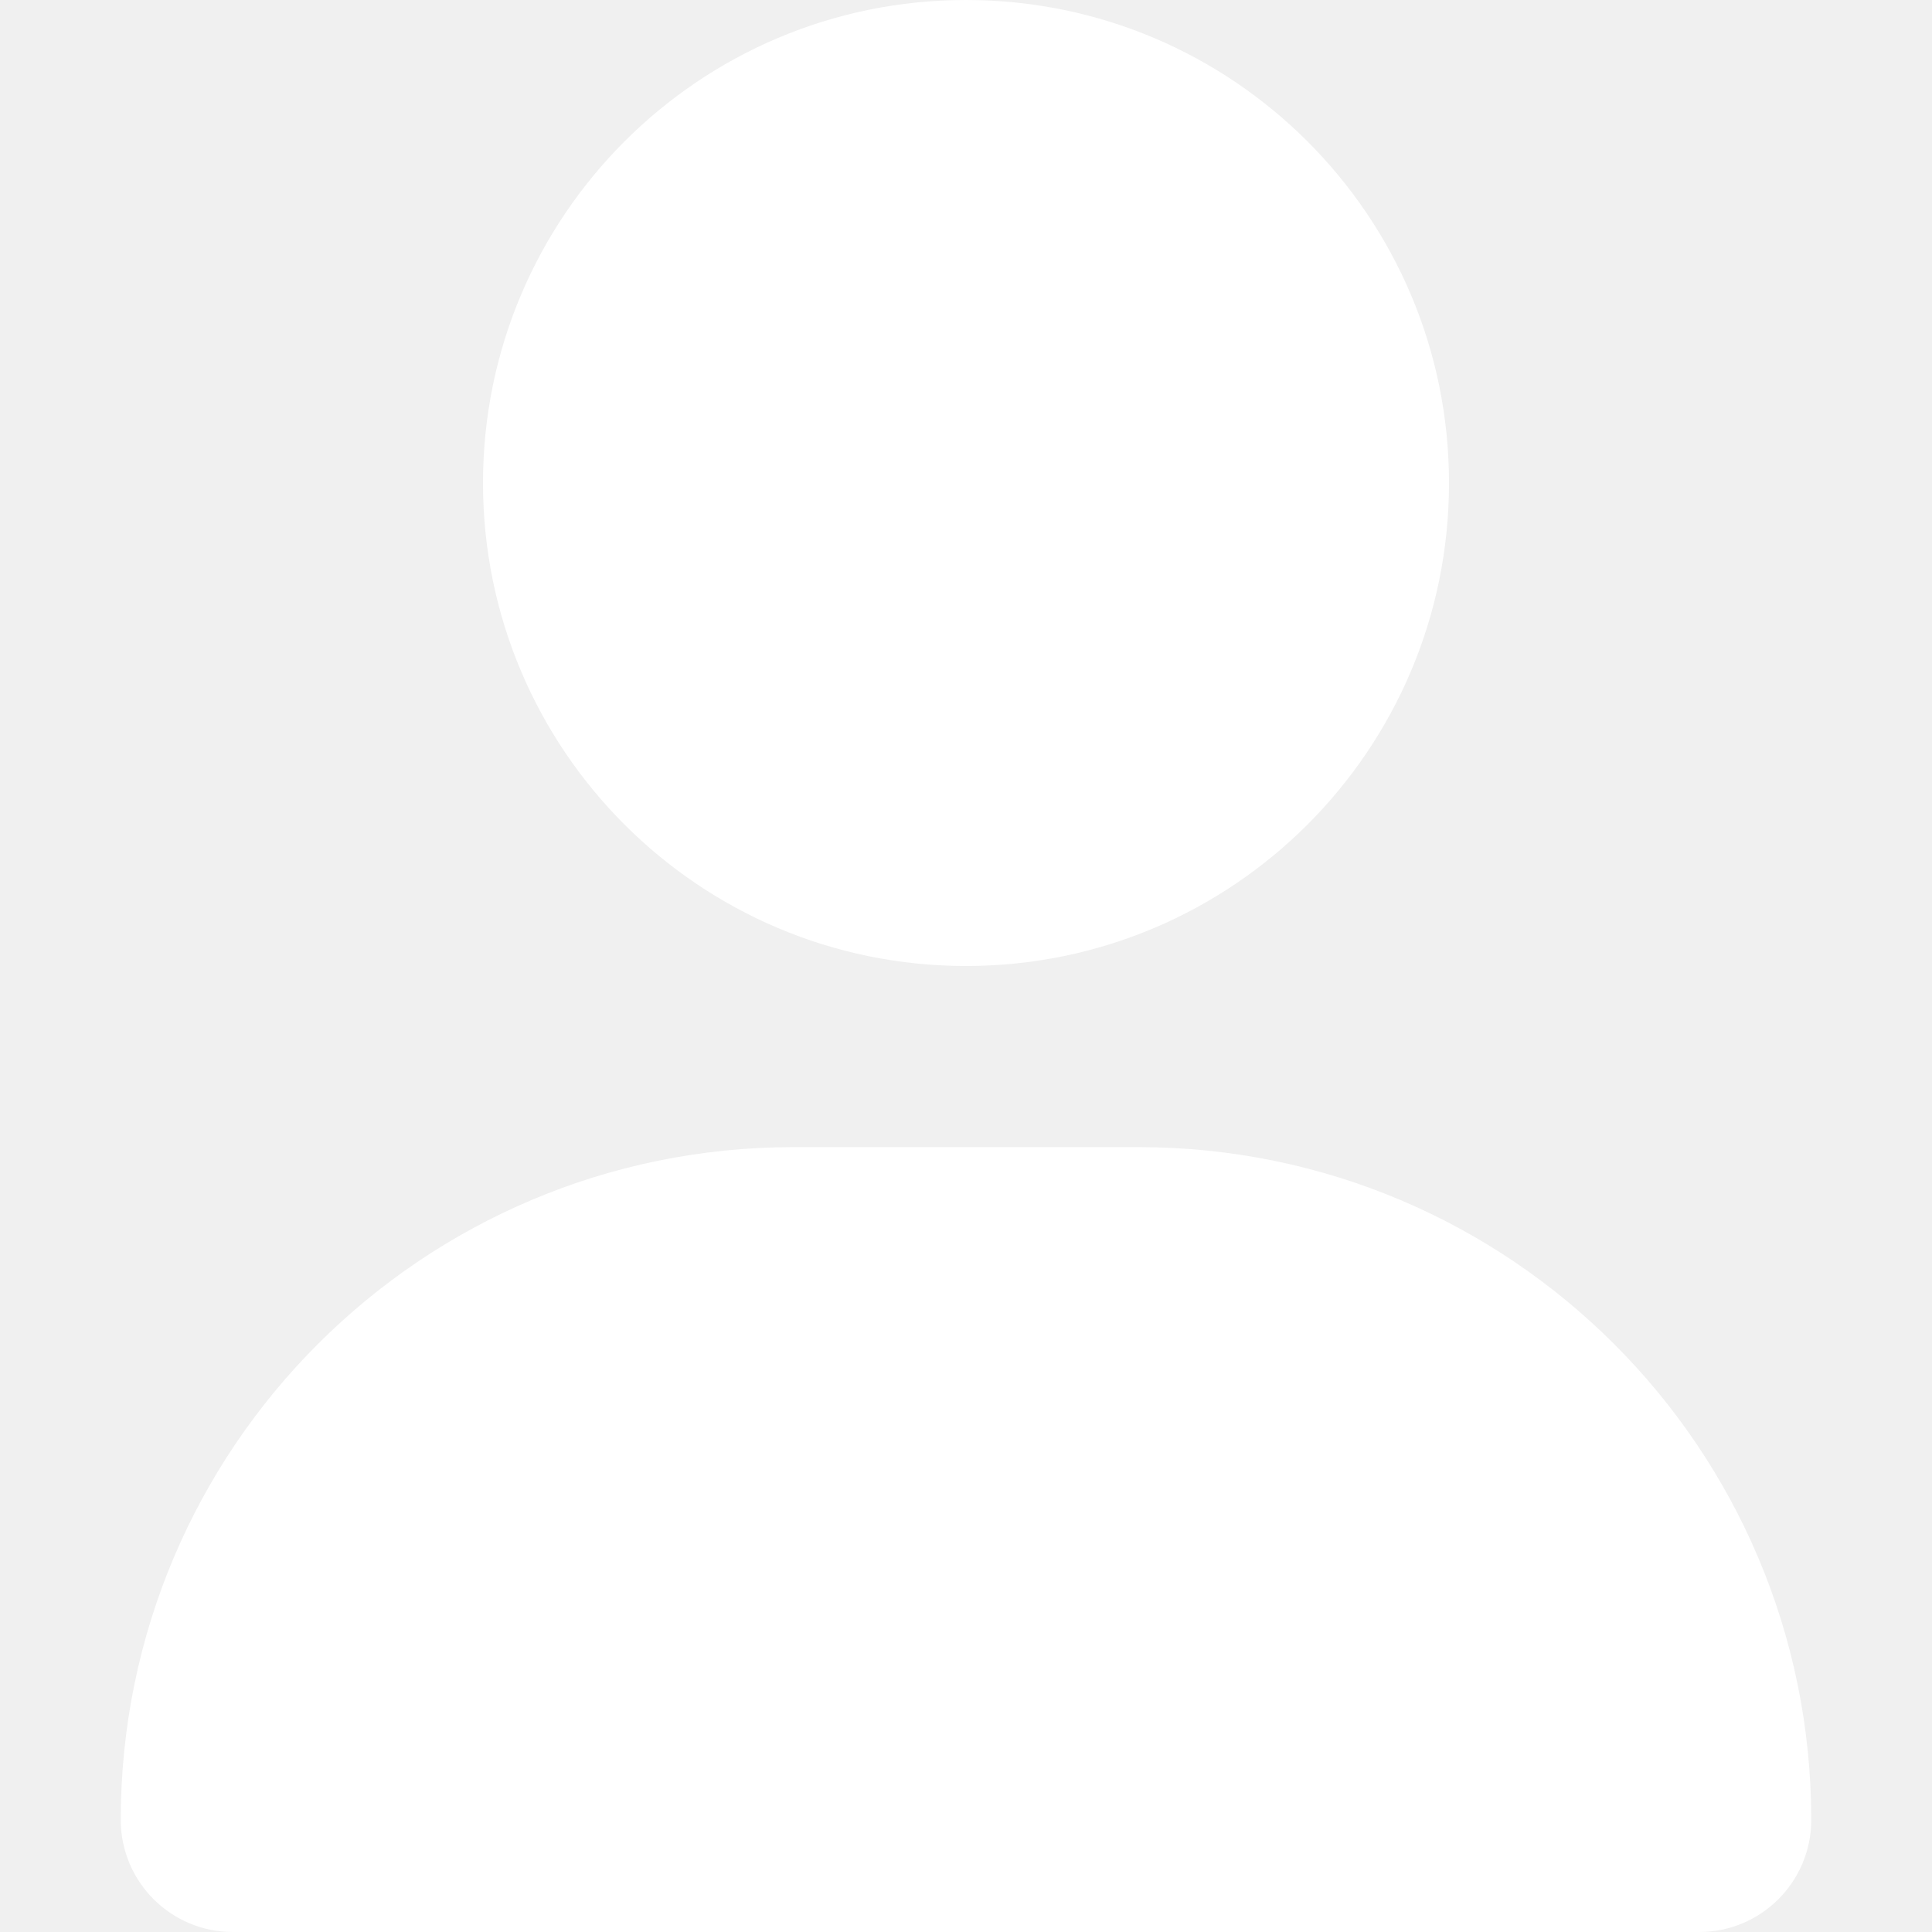
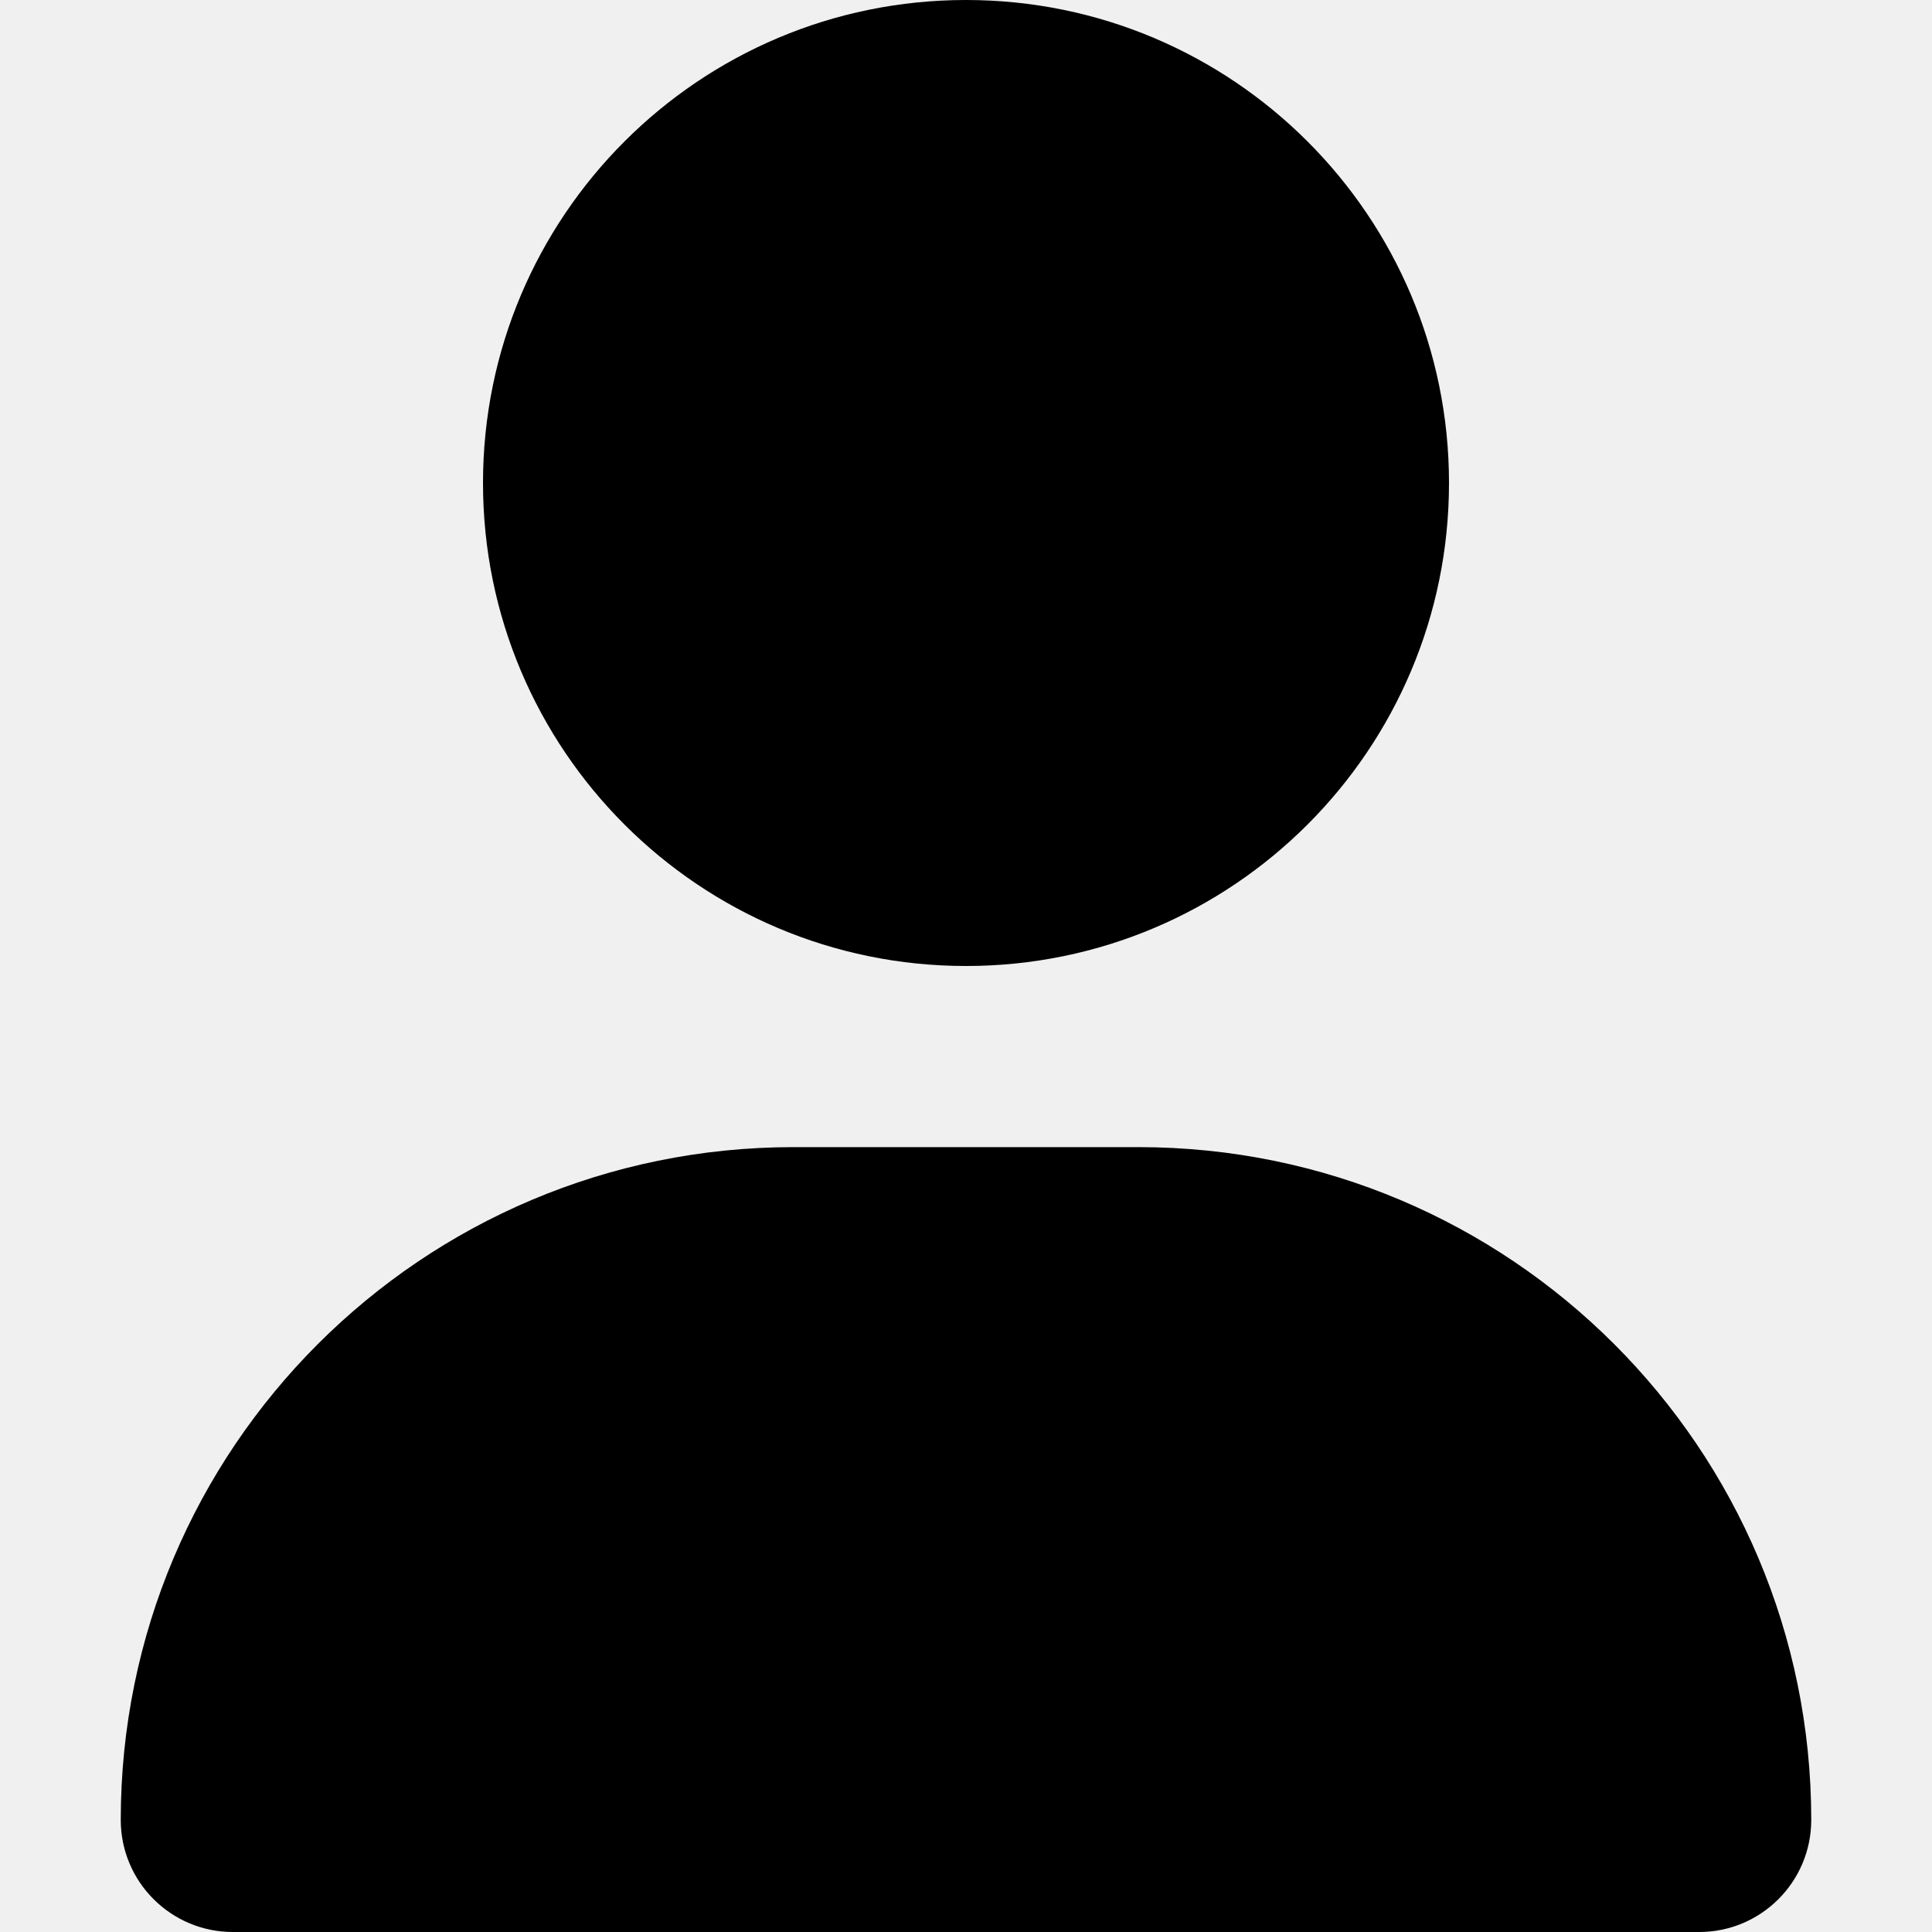
- <svg xmlns="http://www.w3.org/2000/svg" width="25" height="25" viewBox="0 0 448 512" fill="white">
+ <svg xmlns="http://www.w3.org/2000/svg" width="25" height="25" viewBox="0 0 448 512">
  <path d="M224 256A128 128 0 1 0 224 0a128 128 0 1 0 0 256zm-45.7 48C79.8 304 0 383.8 0 482.3C0 498.7 13.3 512 29.7 512H418.3c16.4 0 29.7-13.3 29.7-29.7C448 383.8 368.2 304 269.7 304H178.3z" />
</svg>
